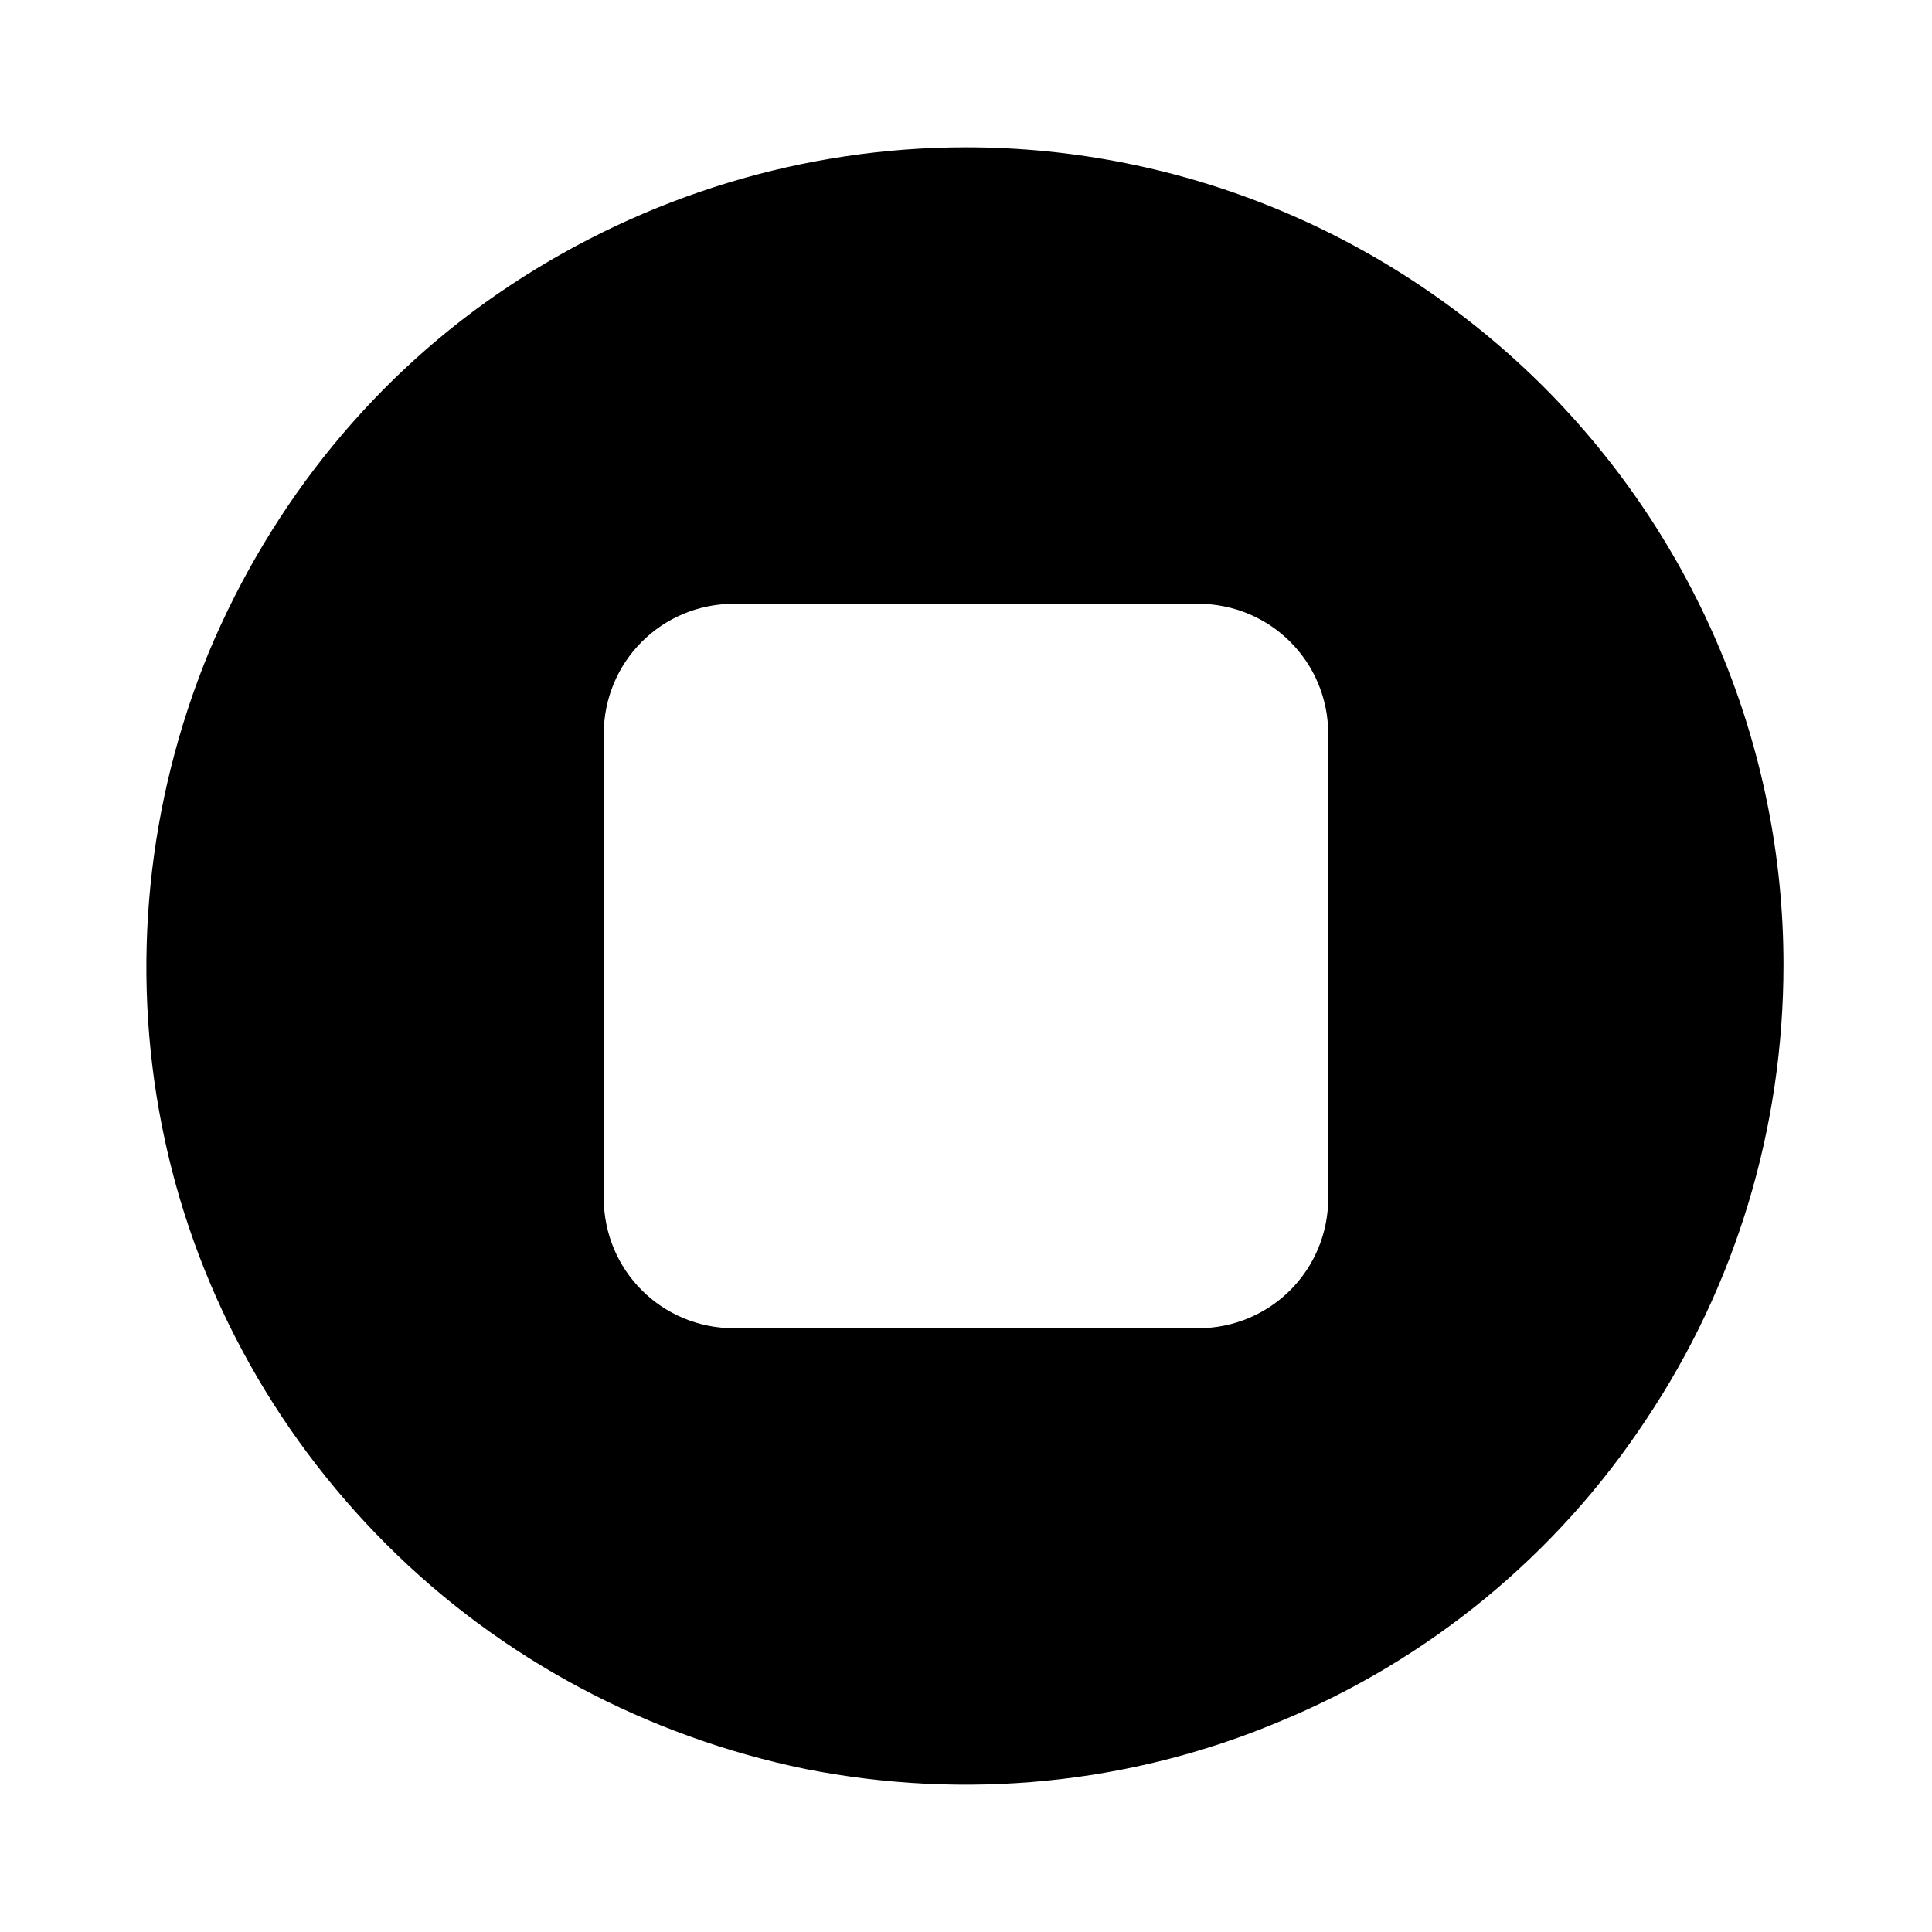
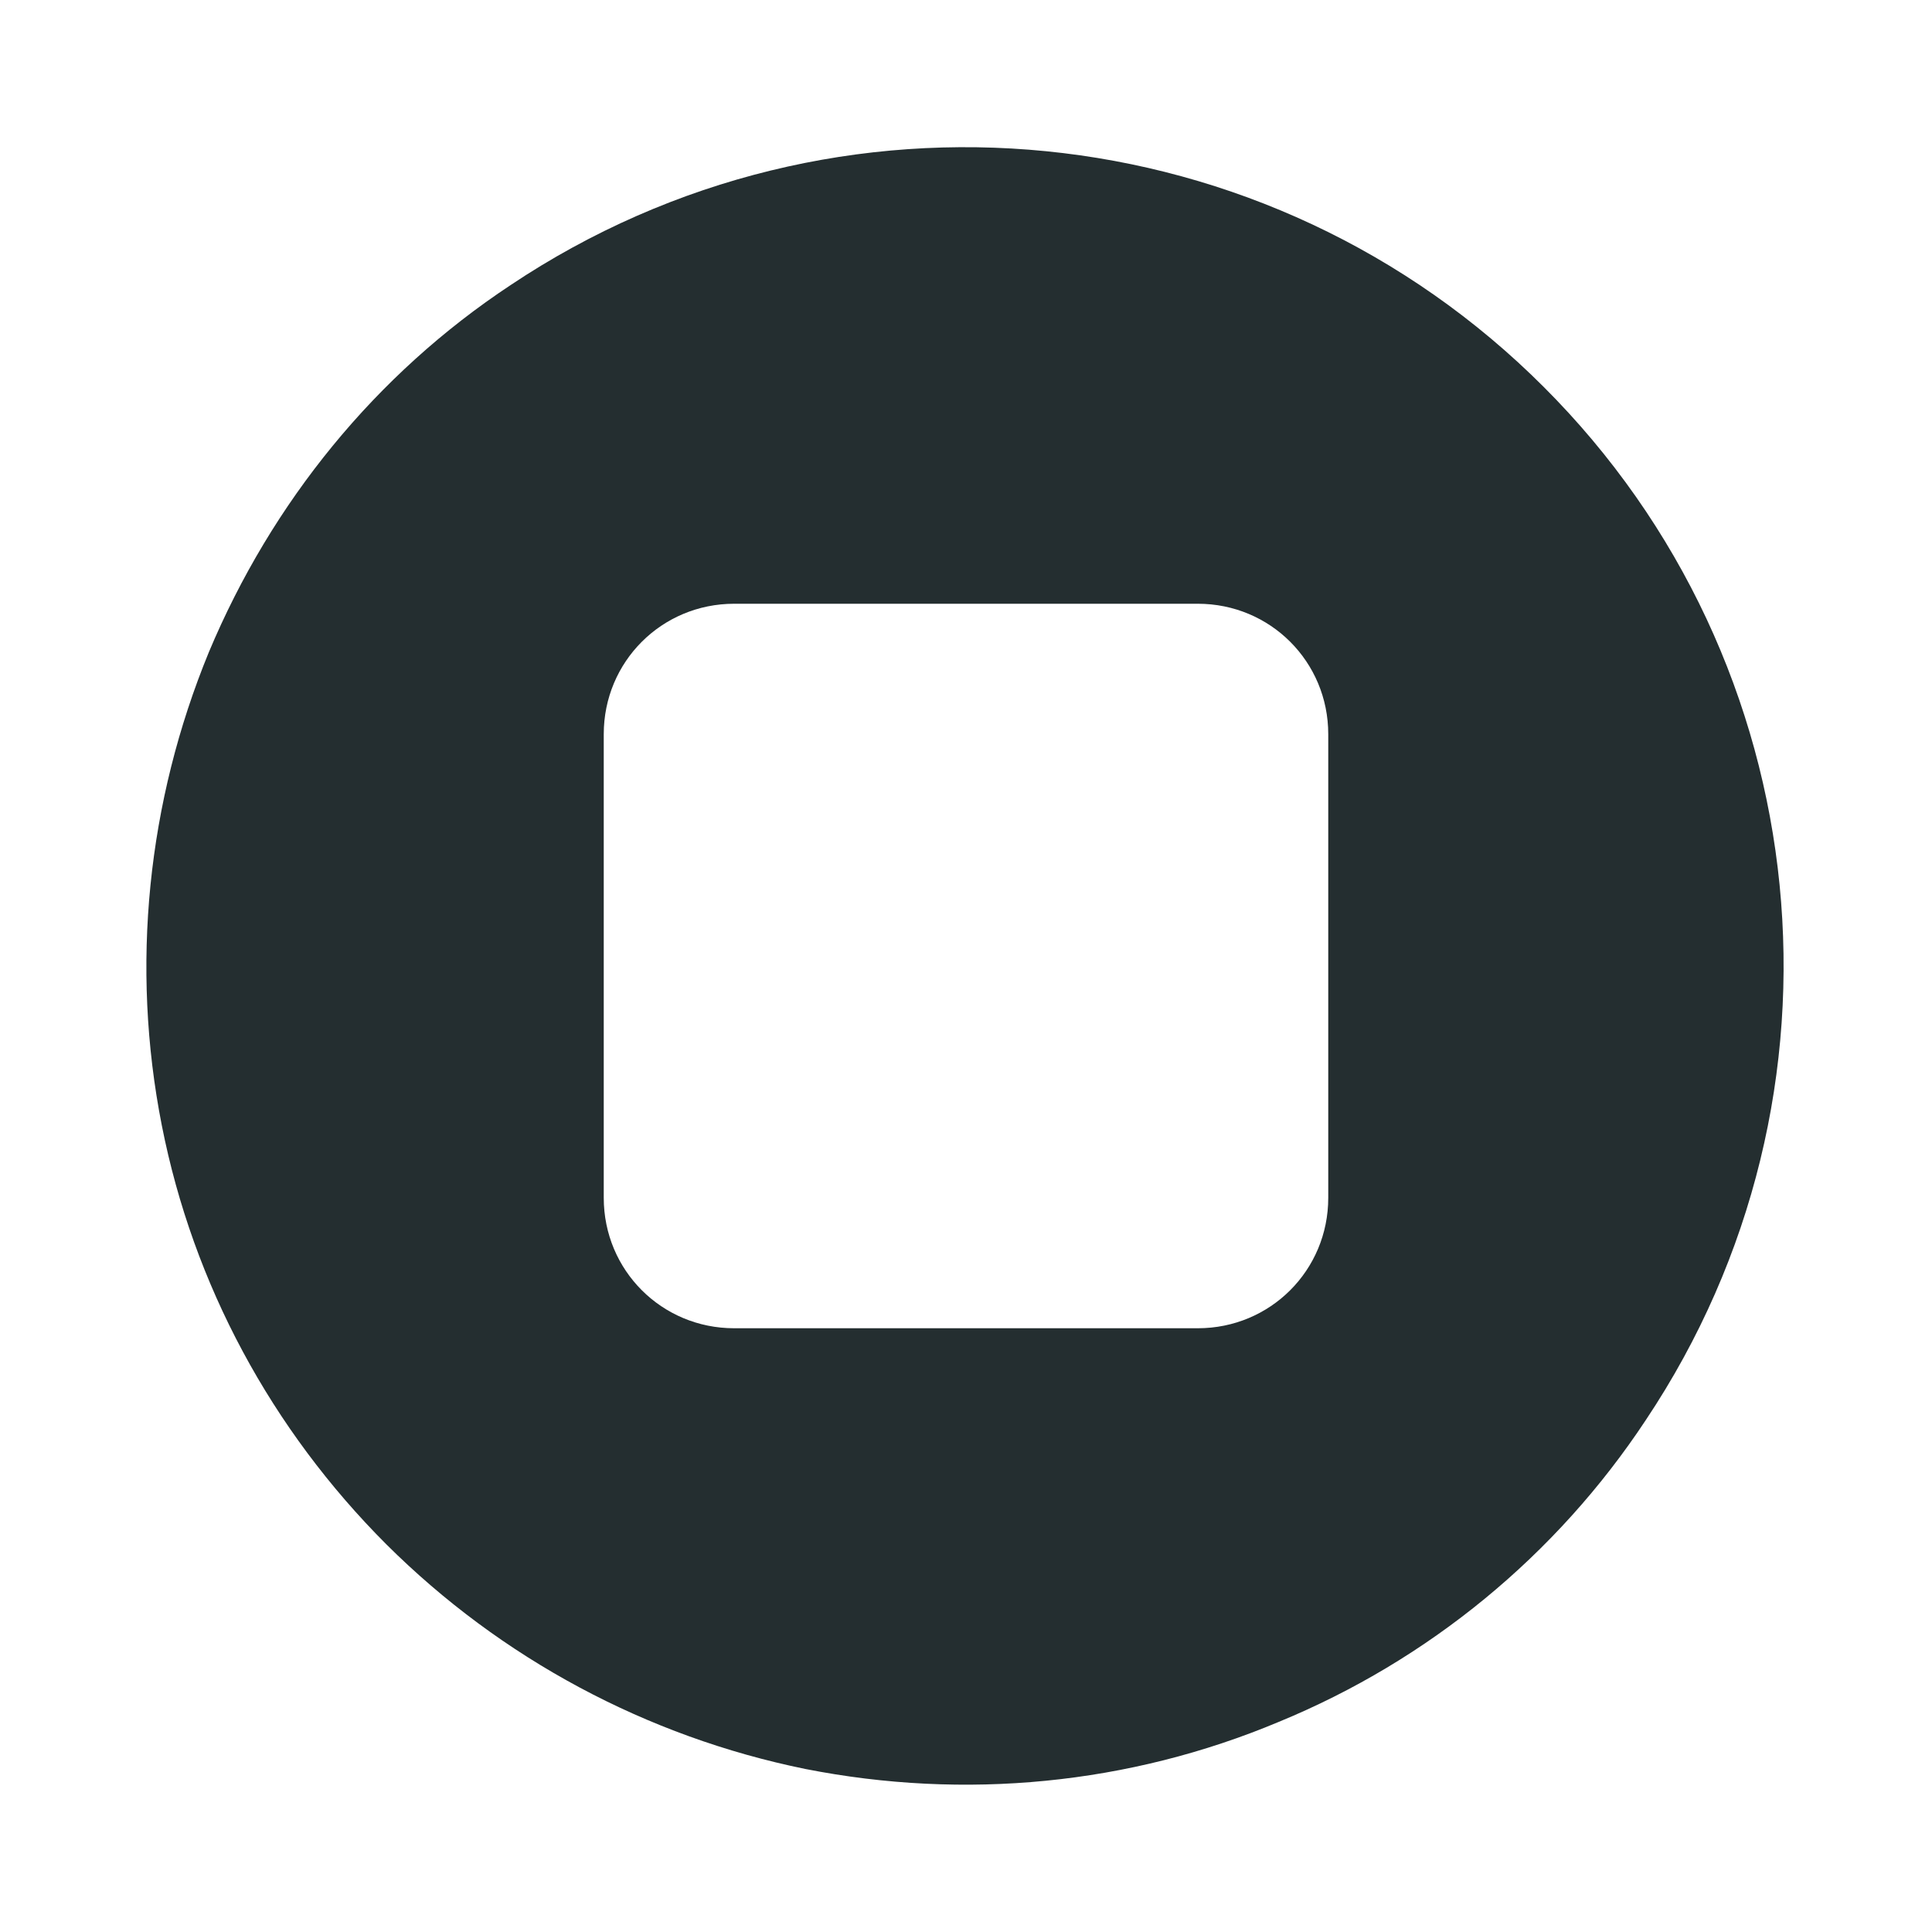
- <svg xmlns="http://www.w3.org/2000/svg" id="Grid" viewBox="0 0 16 16">
-   <path class="cls-1" d="M12.79,3.21c-1.27-1.27-2.99-1.99-4.79-1.99-1.34,0-2.65.4-3.77,1.14s-1.98,1.8-2.5,3.04c-.51,1.24-.65,2.6-.39,3.92s.91,2.52,1.86,3.47c.95.95,2.16,1.59,3.47,1.86,1.32.26,2.68.13,3.92-.39,1.24-.51,2.3-1.38,3.04-2.5.75-1.12,1.14-2.43,1.14-3.77,0-1.8-.72-3.52-1.99-4.79ZM11,9.92c0,.6-.48,1.08-1.08,1.08h-3.84c-.6,0-1.08-.48-1.08-1.08v-3.84c0-.6.48-1.08,1.08-1.08h3.84c.6,0,1.08.48,1.08,1.08v3.84Z" />
+ <svg xmlns="http://www.w3.org/2000/svg" width="16" height="16" fill="none">
+   <g clip-path="url(#a)">
+     <path fill="#242E30" d="M12.79 3.21a6.775 6.775 0 0 0-8.56-.85c-1.12.74-1.98 1.8-2.5 3.04-.51 1.24-.65 2.6-.39 3.92.26 1.32.91 2.52 1.86 3.47a6.86 6.86 0 0 0 3.47 1.86c1.32.26 2.68.13 3.92-.39 1.24-.51 2.3-1.38 3.04-2.5a6.775 6.775 0 0 0-.85-8.56l.01.01ZM11 9.92c0 .6-.48 1.08-1.08 1.08H6.08C5.48 11 5 10.52 5 9.92V6.08C5 5.48 5.48 5 6.08 5h3.84c.6 0 1.08.48 1.08 1.08v3.84Z" />
+   </g>
</svg>
